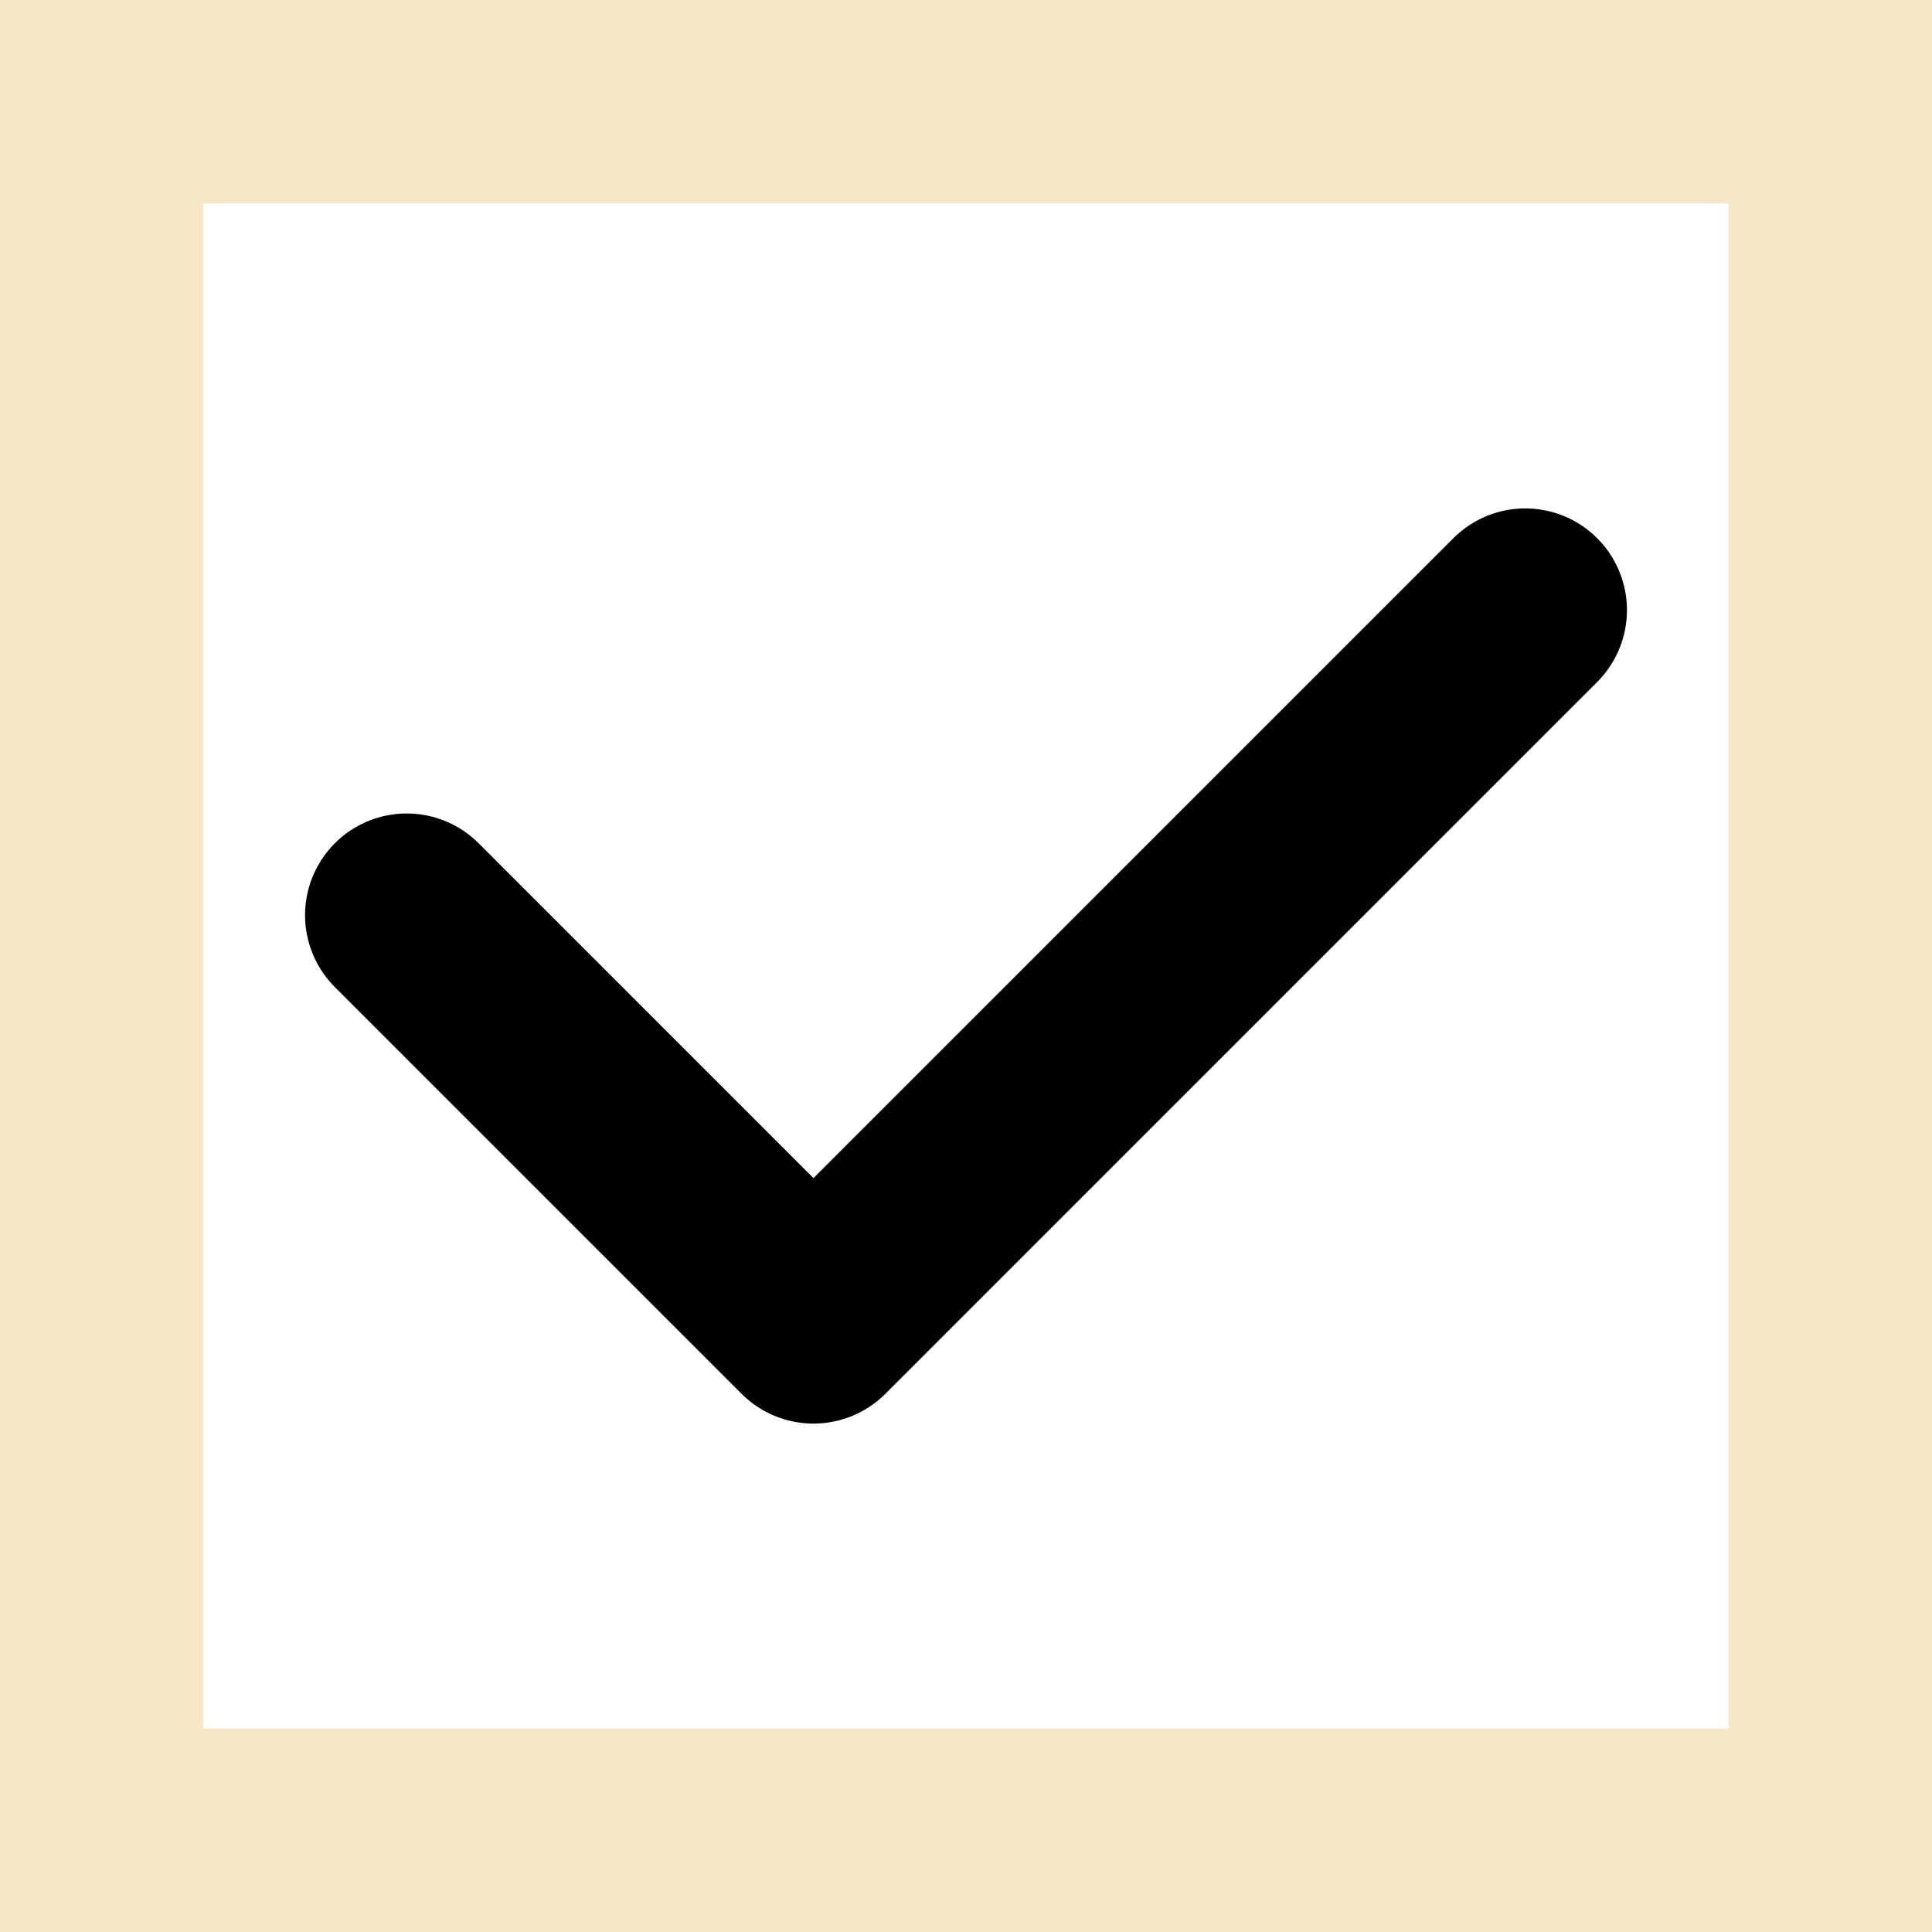
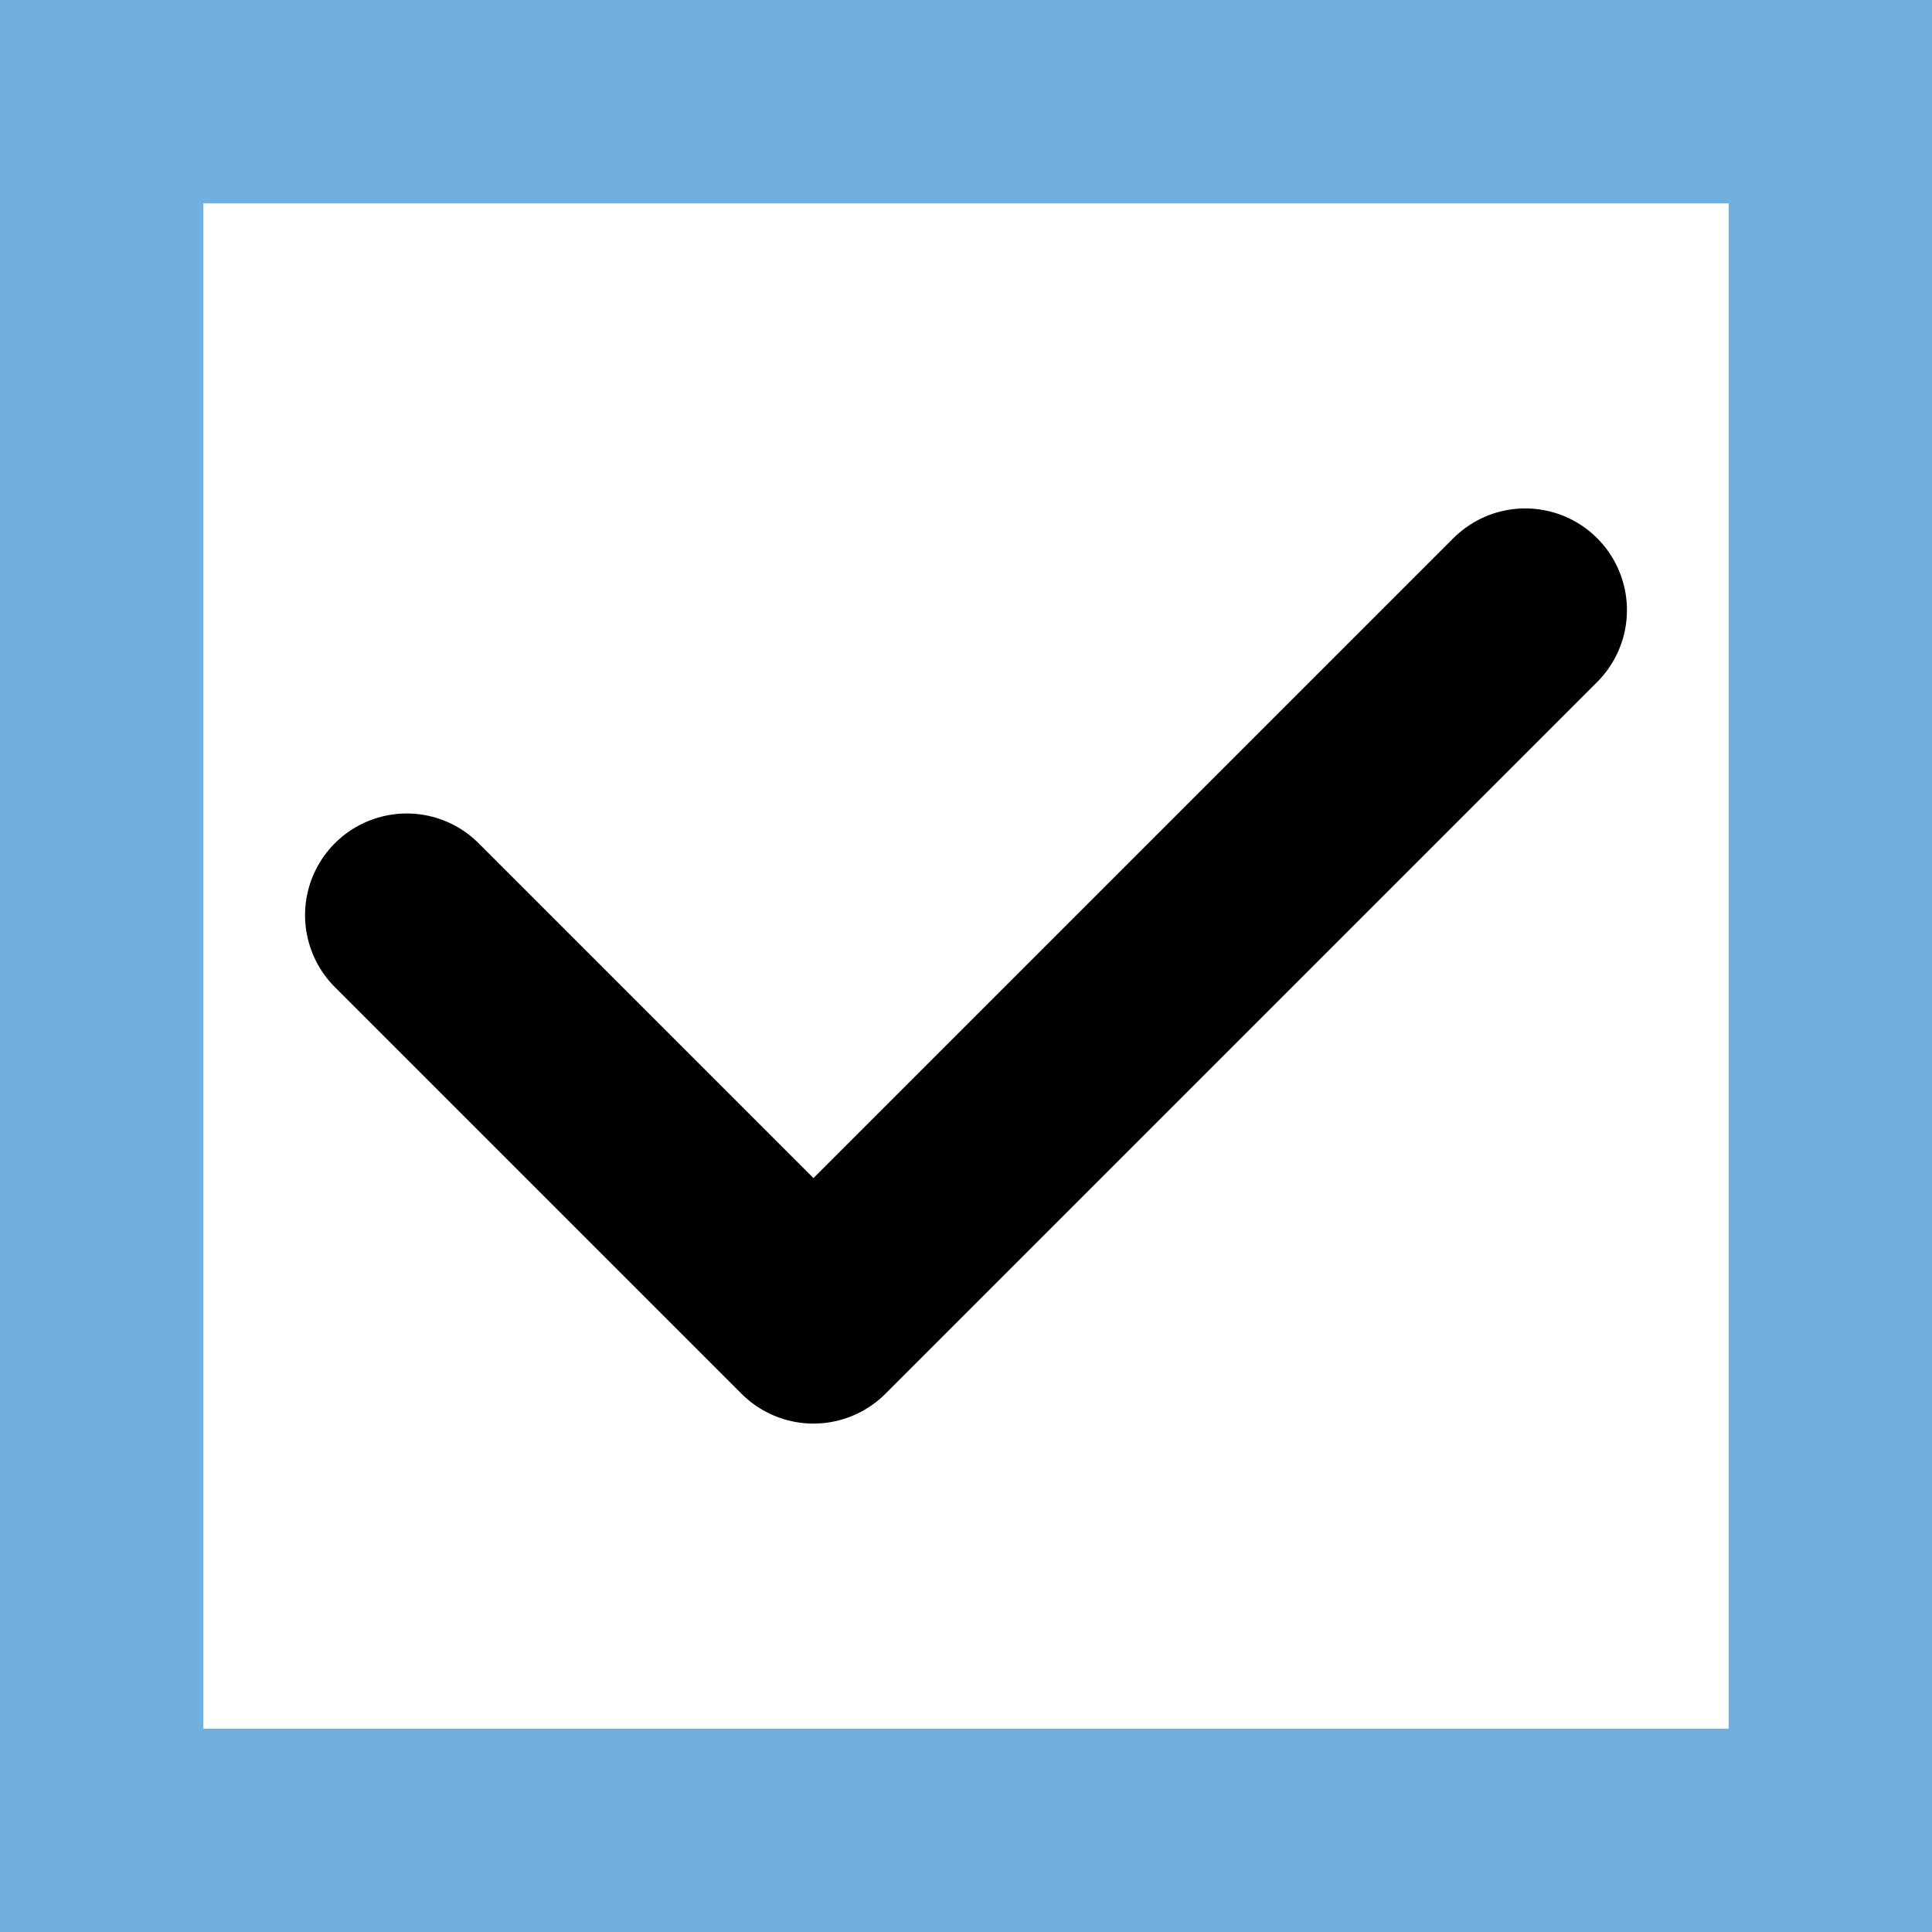
<svg xmlns="http://www.w3.org/2000/svg" width="19" height="19" viewBox="0 0 19 19" fill="none">
-   <rect x="1" y="1" width="17" height="17" stroke="#F6E7C7" stroke-width="2" />
+   <rect x="1" y="1" width="17" height="17" stroke="#71B0DE" stroke-width="2" />
  <path d="M4 9L8 13L15 6" stroke="black" stroke-width="2" stroke-linecap="round" stroke-linejoin="round" />
</svg>
